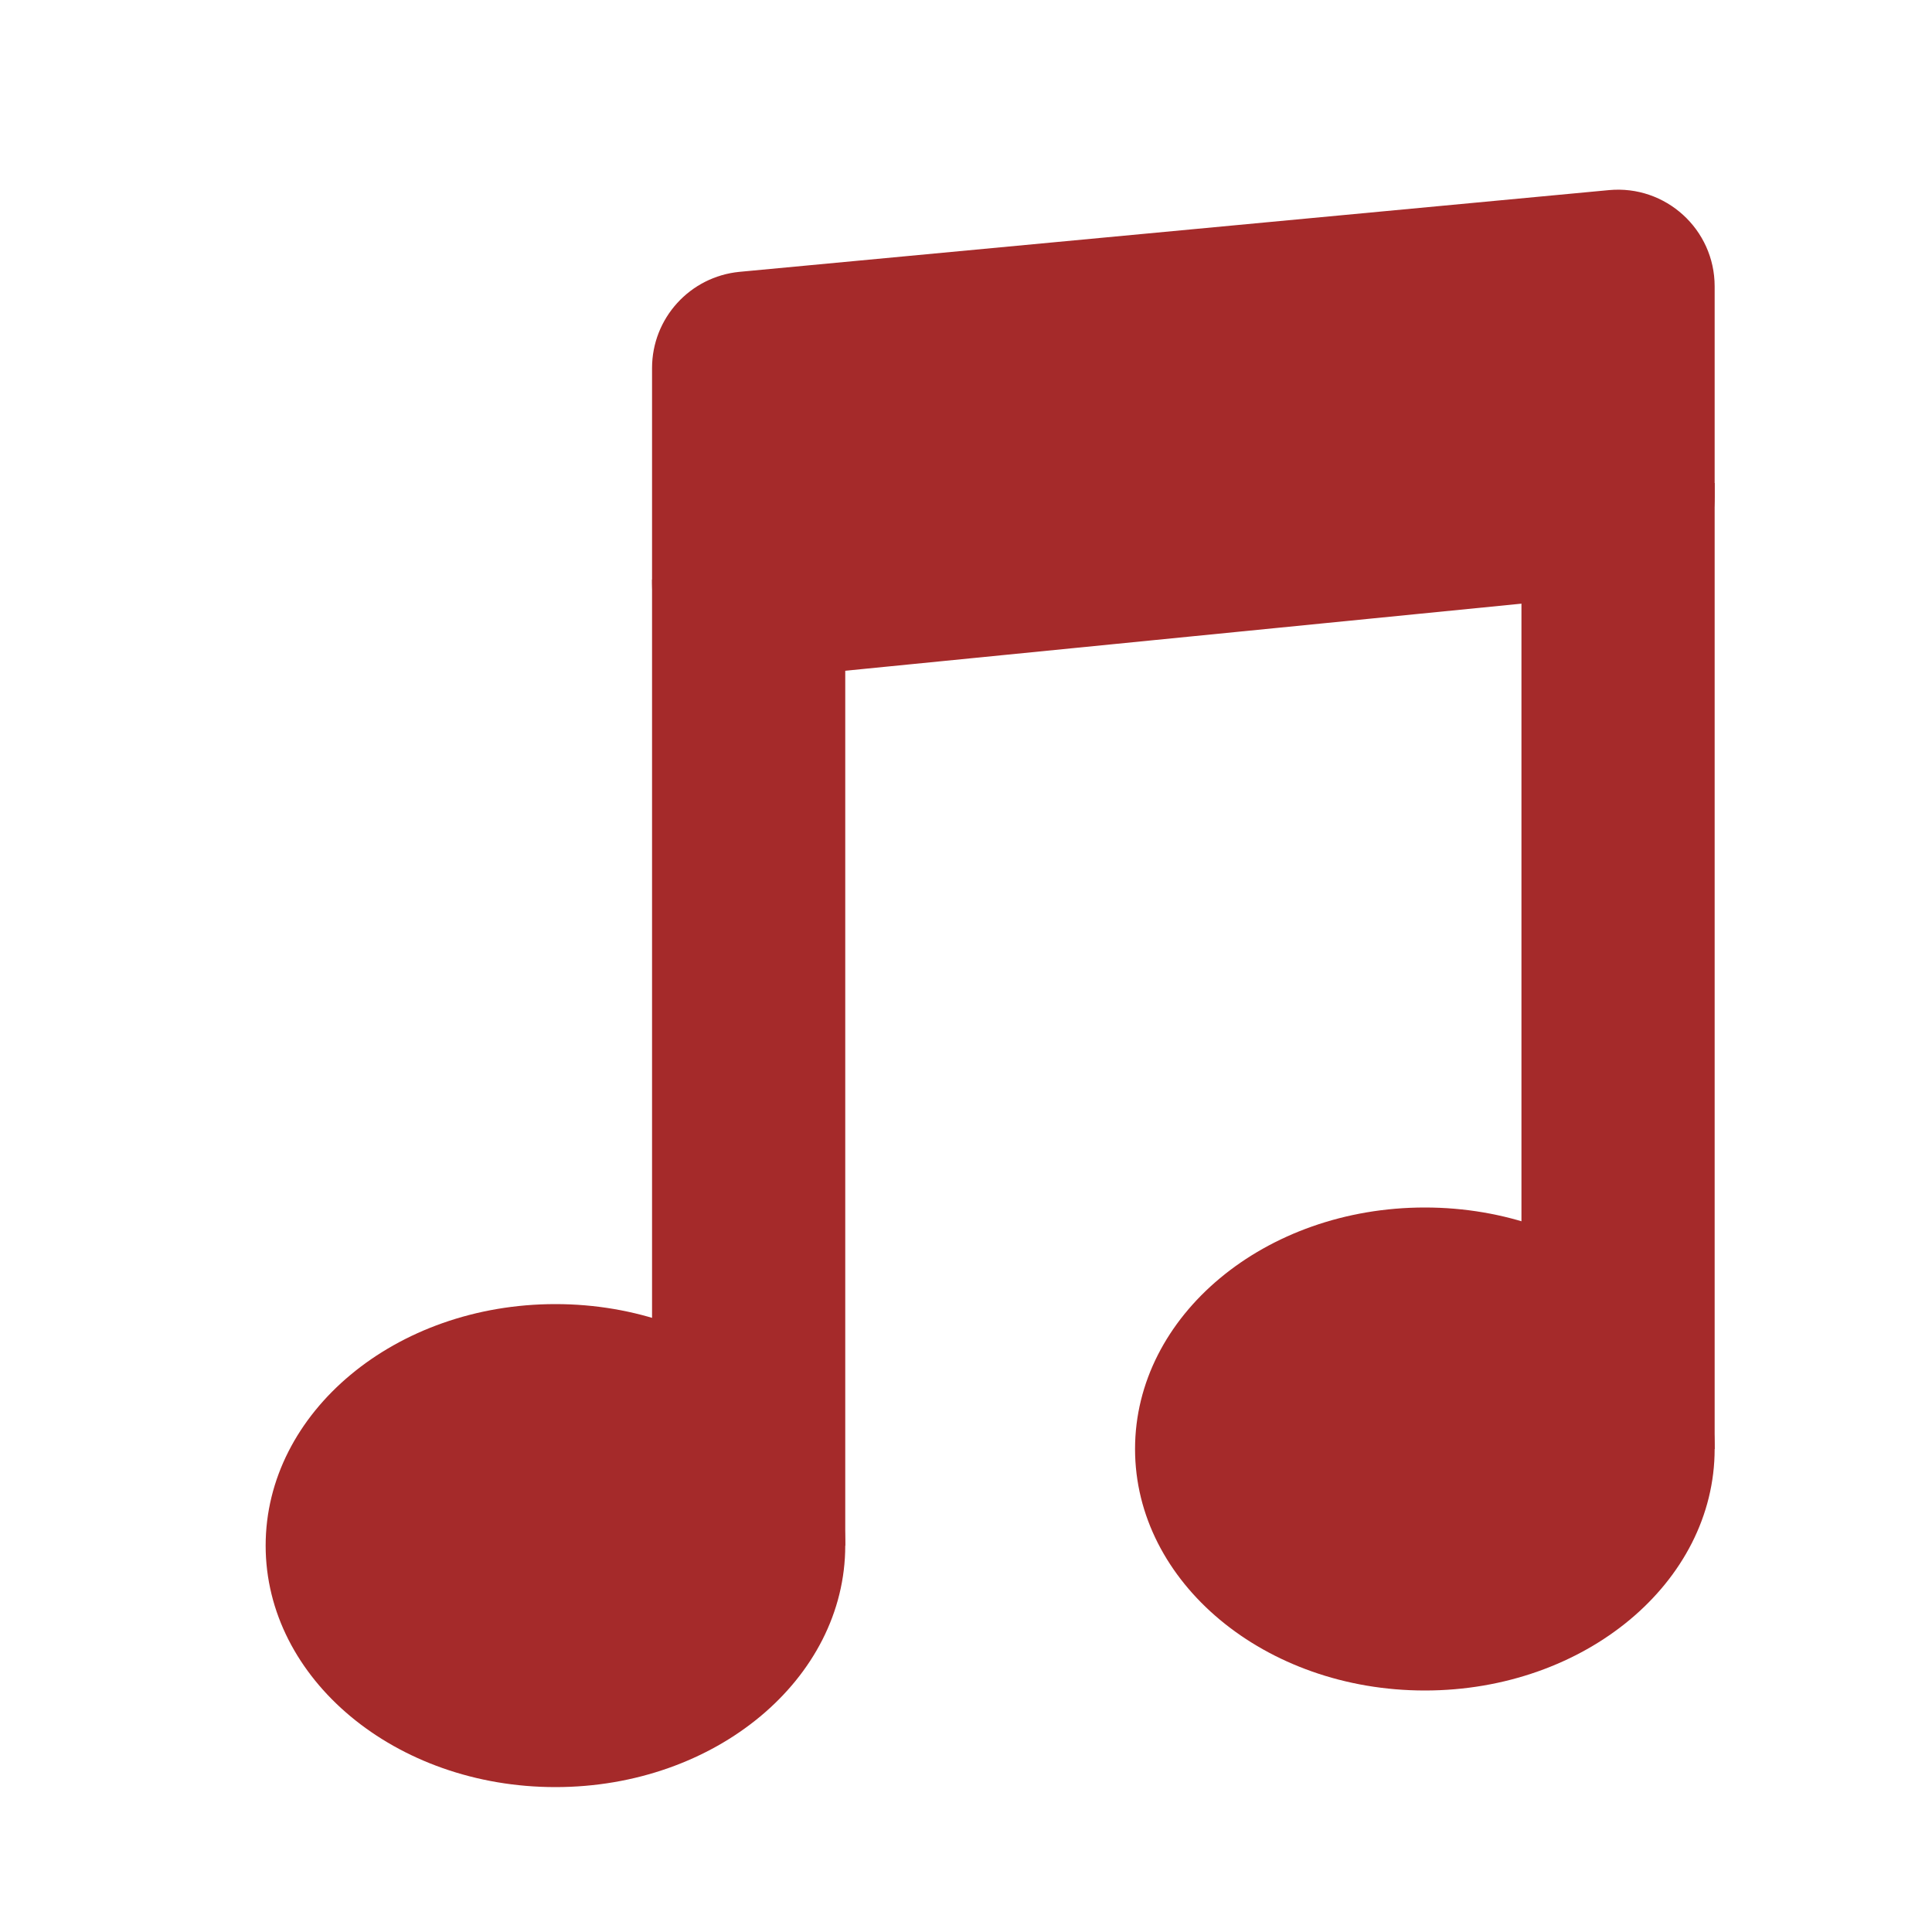
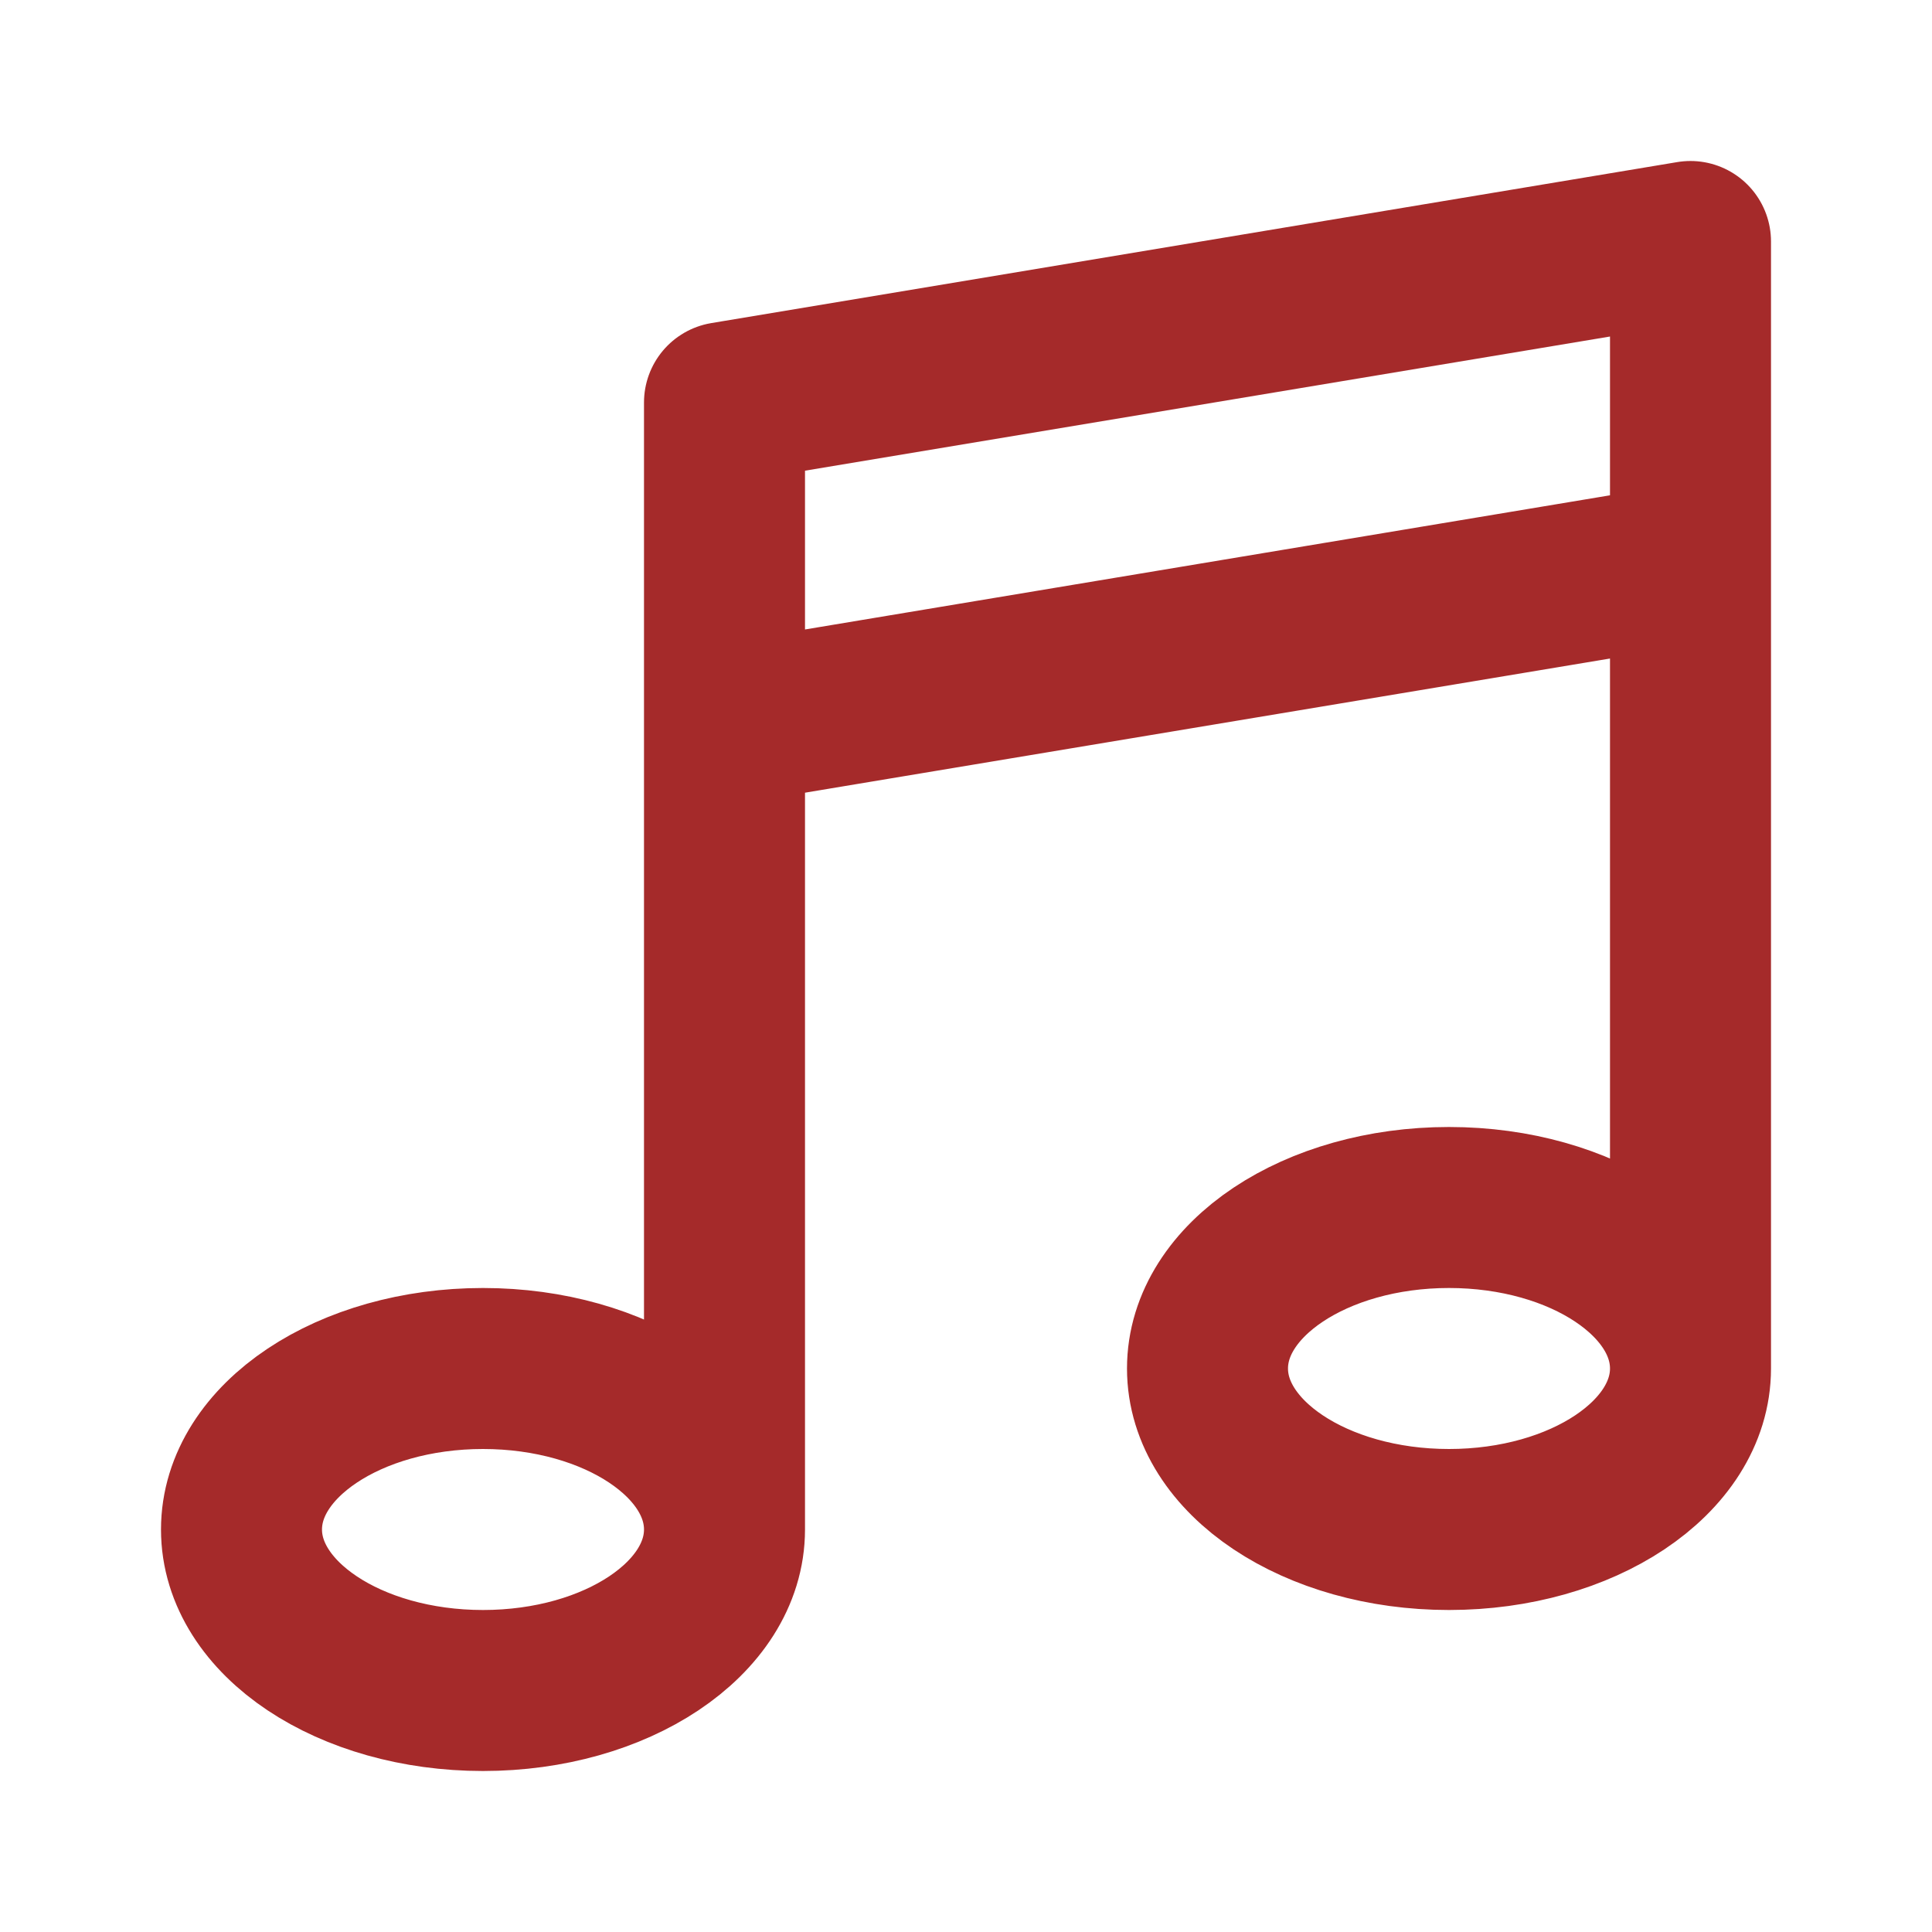
- <svg xmlns="http://www.w3.org/2000/svg" width="800px" height="800px" viewBox="0 0 20 20" fill="none">
+ <svg xmlns="http://www.w3.org/2000/svg" viewBox="0 0 24 24" fill="none" stroke="#000000">
  <g id="SVGRepo_bgCarrier" stroke-width="0" />
  <g id="SVGRepo_tracerCarrier" stroke-linecap="round" stroke-linejoin="round" />
  <g id="SVGRepo_iconCarrier">
-     <path fill-rule="evenodd" clip-rule="evenodd" d="M6.75 3.81C6.75 3.294 7.143 2.863 7.656 2.814L16.656 1.968C17.243 1.913 17.75 2.375 17.75 2.964V5.145C17.75 5.659 17.36 6.09 16.849 6.14L7.849 7.033C7.26 7.092 6.75 6.629 6.75 6.038V3.81Z" fill="#a52a2a" />
-     <ellipse cx="14.75" cy="15" rx="3" ry="2.5" fill="#a52a2a" />
-     <ellipse cx="5.75" cy="16" rx="3" ry="2.5" fill="#a52a2a" />
-     <path fill-rule="evenodd" clip-rule="evenodd" d="M15.75 5H17.75V15H15.75V5Z" fill="#a52a2a" />
-     <path fill-rule="evenodd" clip-rule="evenodd" d="M6.75 6H8.75V16H6.75V6Z" fill="#a52a2a" />
+     <path d="M9 19C9 20.105 7.657 21 6 21C4.343 21 3 20.105 3 19C3 17.895 4.343 17 6 17C7.657 17 9 17.895 9 19ZM9 19V5L21 3V17M21 17C21 18.105 19.657 19 18 19C16.343 19 15 18.105 15 17C15 15.895 16.343 15 18 15C19.657 15 21 15.895 21 17ZM9 9L21 7" stroke="#a52a2a" stroke-width="2" stroke-linecap="round" stroke-linejoin="round" />
  </g>
</svg>
